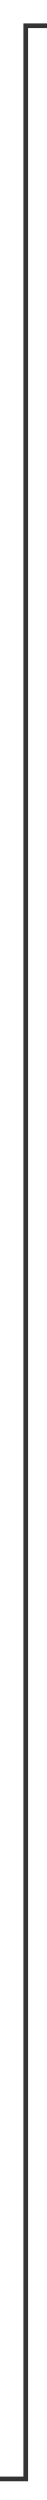
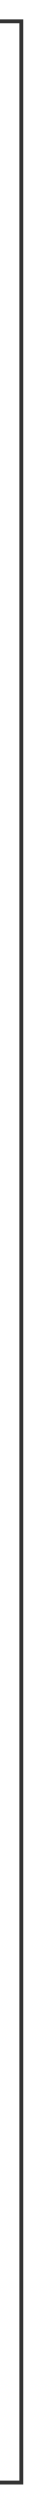
- <svg xmlns="http://www.w3.org/2000/svg" version="1.1" width="10px" height="534px" preserveAspectRatio="xMidYMin meet" viewBox="613 546  8 534">
-   <path d="M 388 1075.5  L 617.5 1075.5  L 617.5 551.5  L 751.5 551.5  L 751.5 551  " stroke-width="1" stroke="#333333" fill="none" />
-   <path d="M 746.854 556.054  L 751.5 551.407  L 756.146 556.054  L 756.854 555.346  L 751.854 550.346  L 751.5 549.993  L 751.146 550.346  L 746.146 555.346  L 746.854 556.054  Z " fill-rule="nonzero" fill="#333333" stroke="none" />
+ <svg xmlns="http://www.w3.org/2000/svg" version="1.1" width="10px" height="645px" preserveAspectRatio="xMidYMin meet" viewBox="462 191  8 645">
+   <path d="M 385 196.5  L 466.5 196.5  L 466.5 831.5  L 386.5 831.5  " stroke-width="1" stroke="#333333" fill="none" />
+   <path d="M 391.554 836.146  L 386.907 831.5  L 391.554 826.854  L 390.846 826.146  L 385.846 831.146  L 385.493 831.5  L 385.846 831.854  L 390.846 836.854  L 391.554 836.146  Z " fill-rule="nonzero" fill="#333333" stroke="none" />
</svg>
